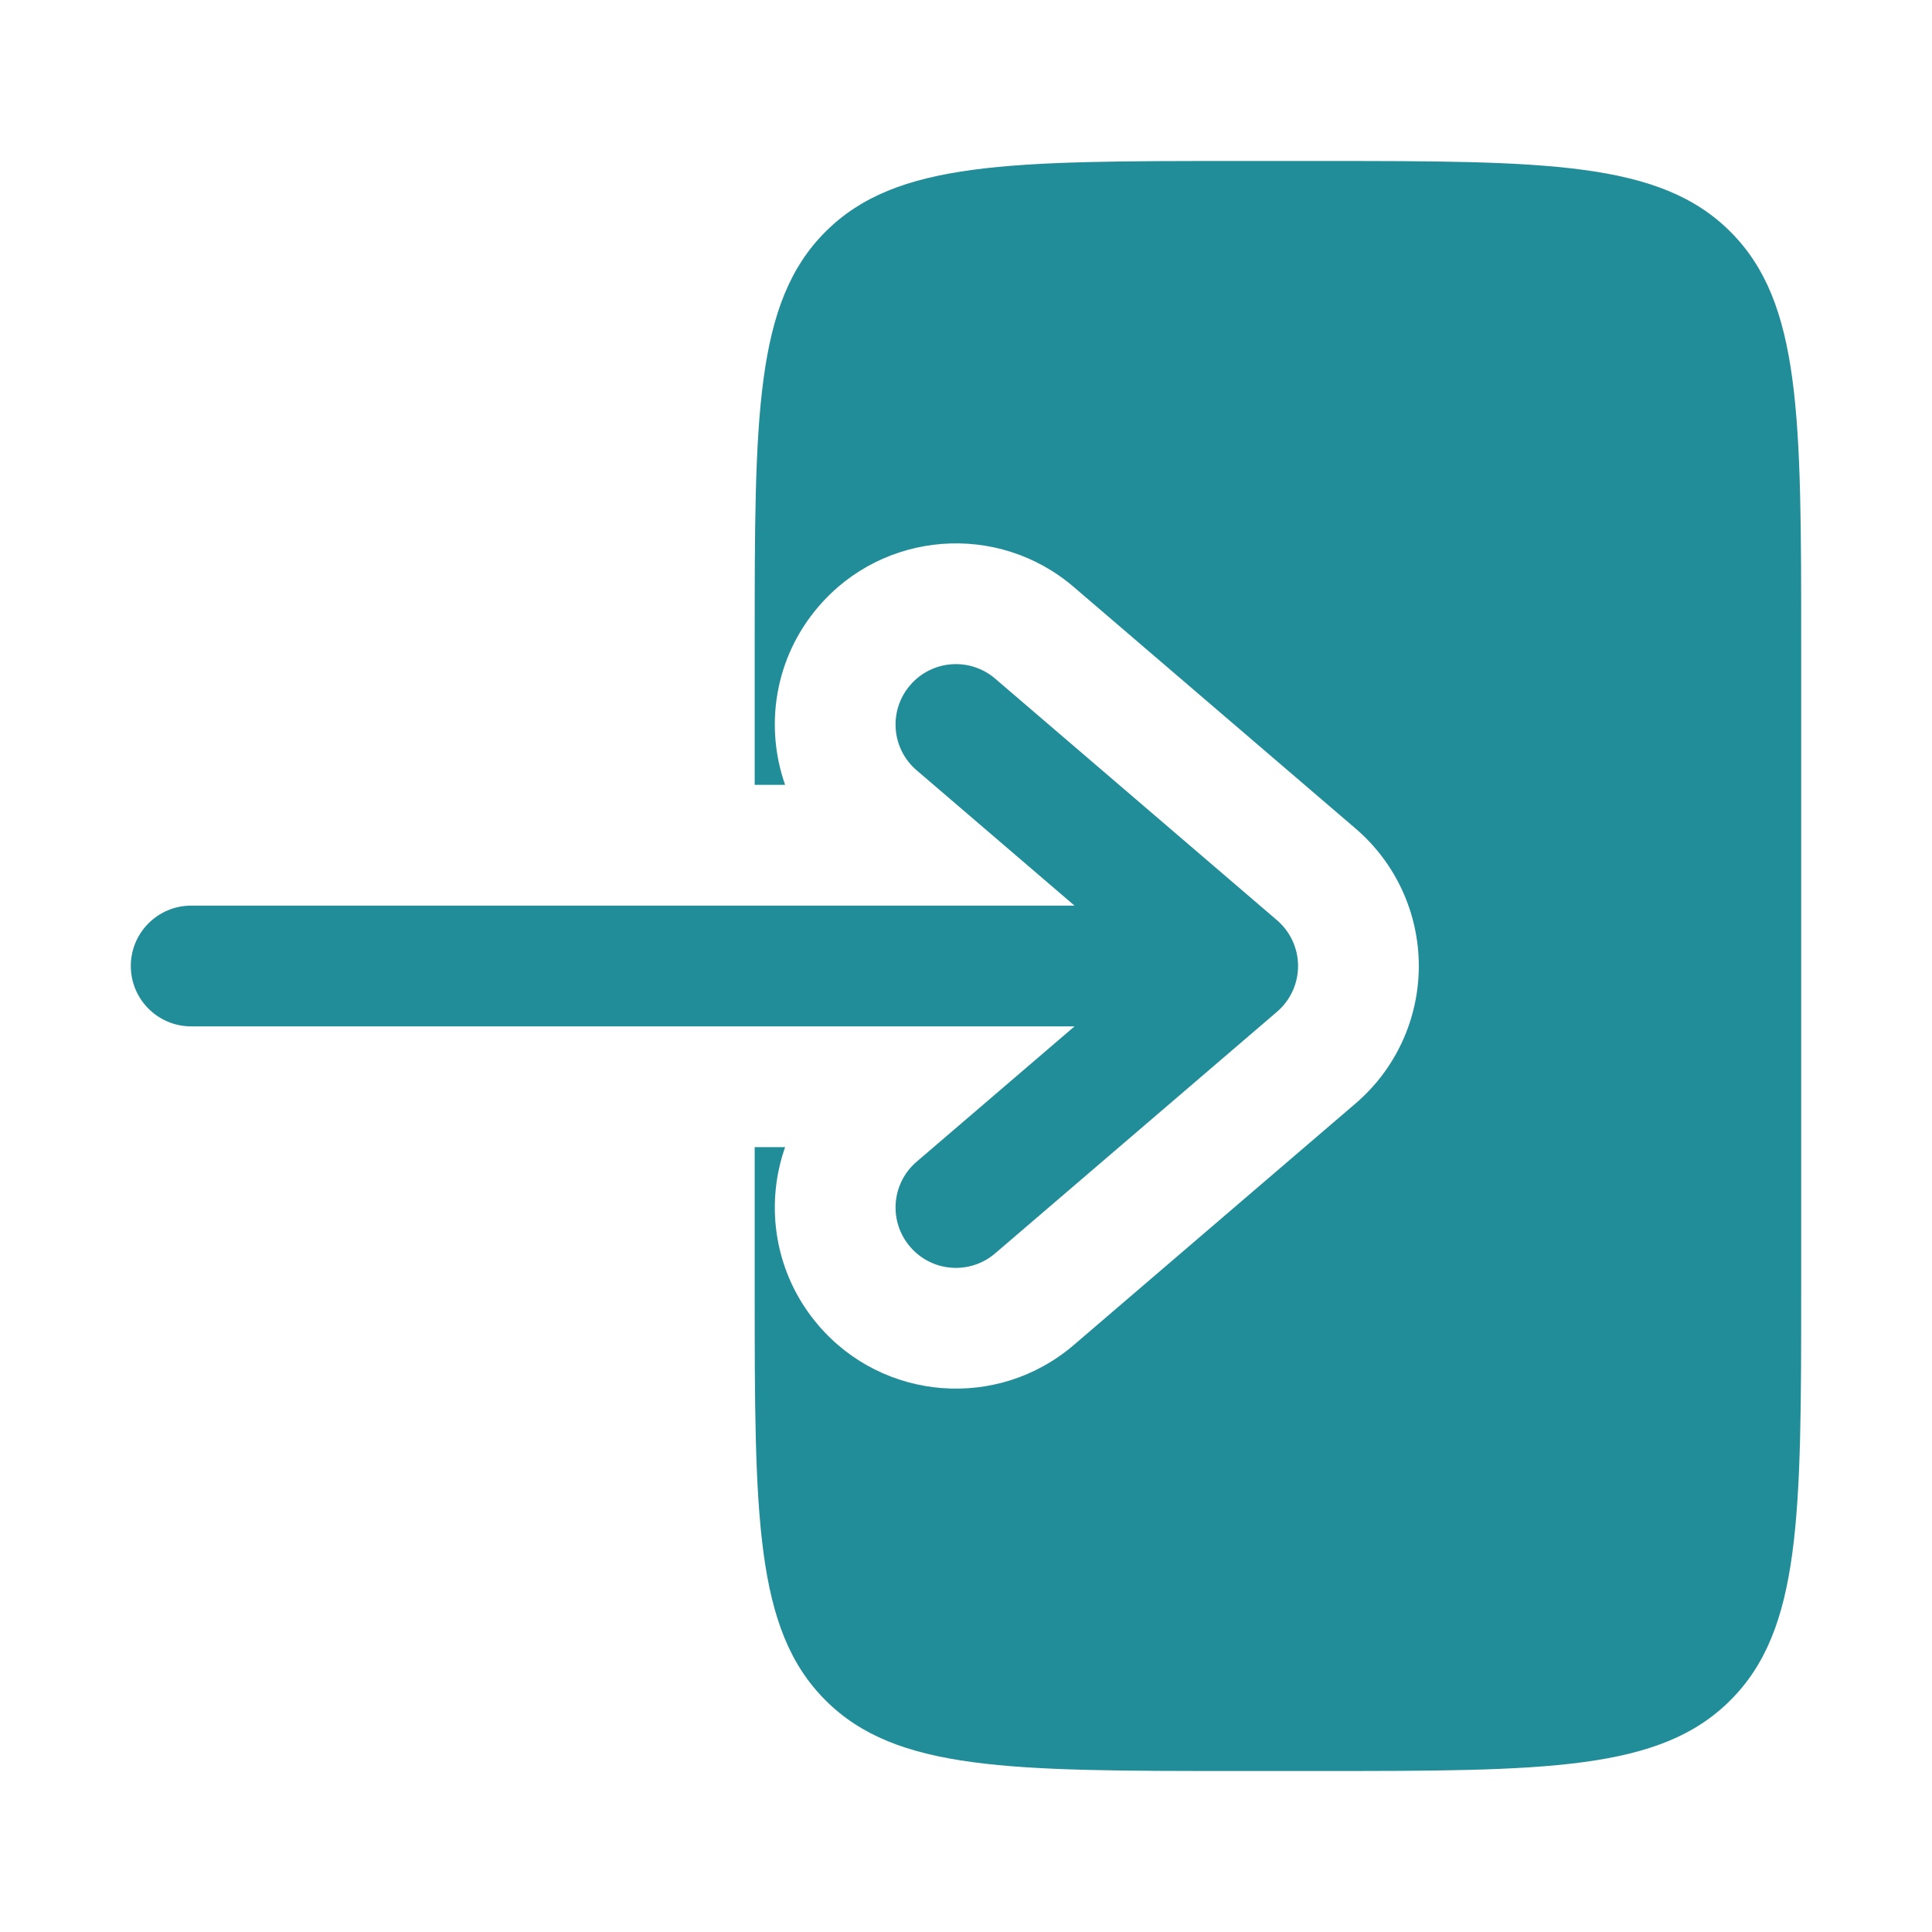
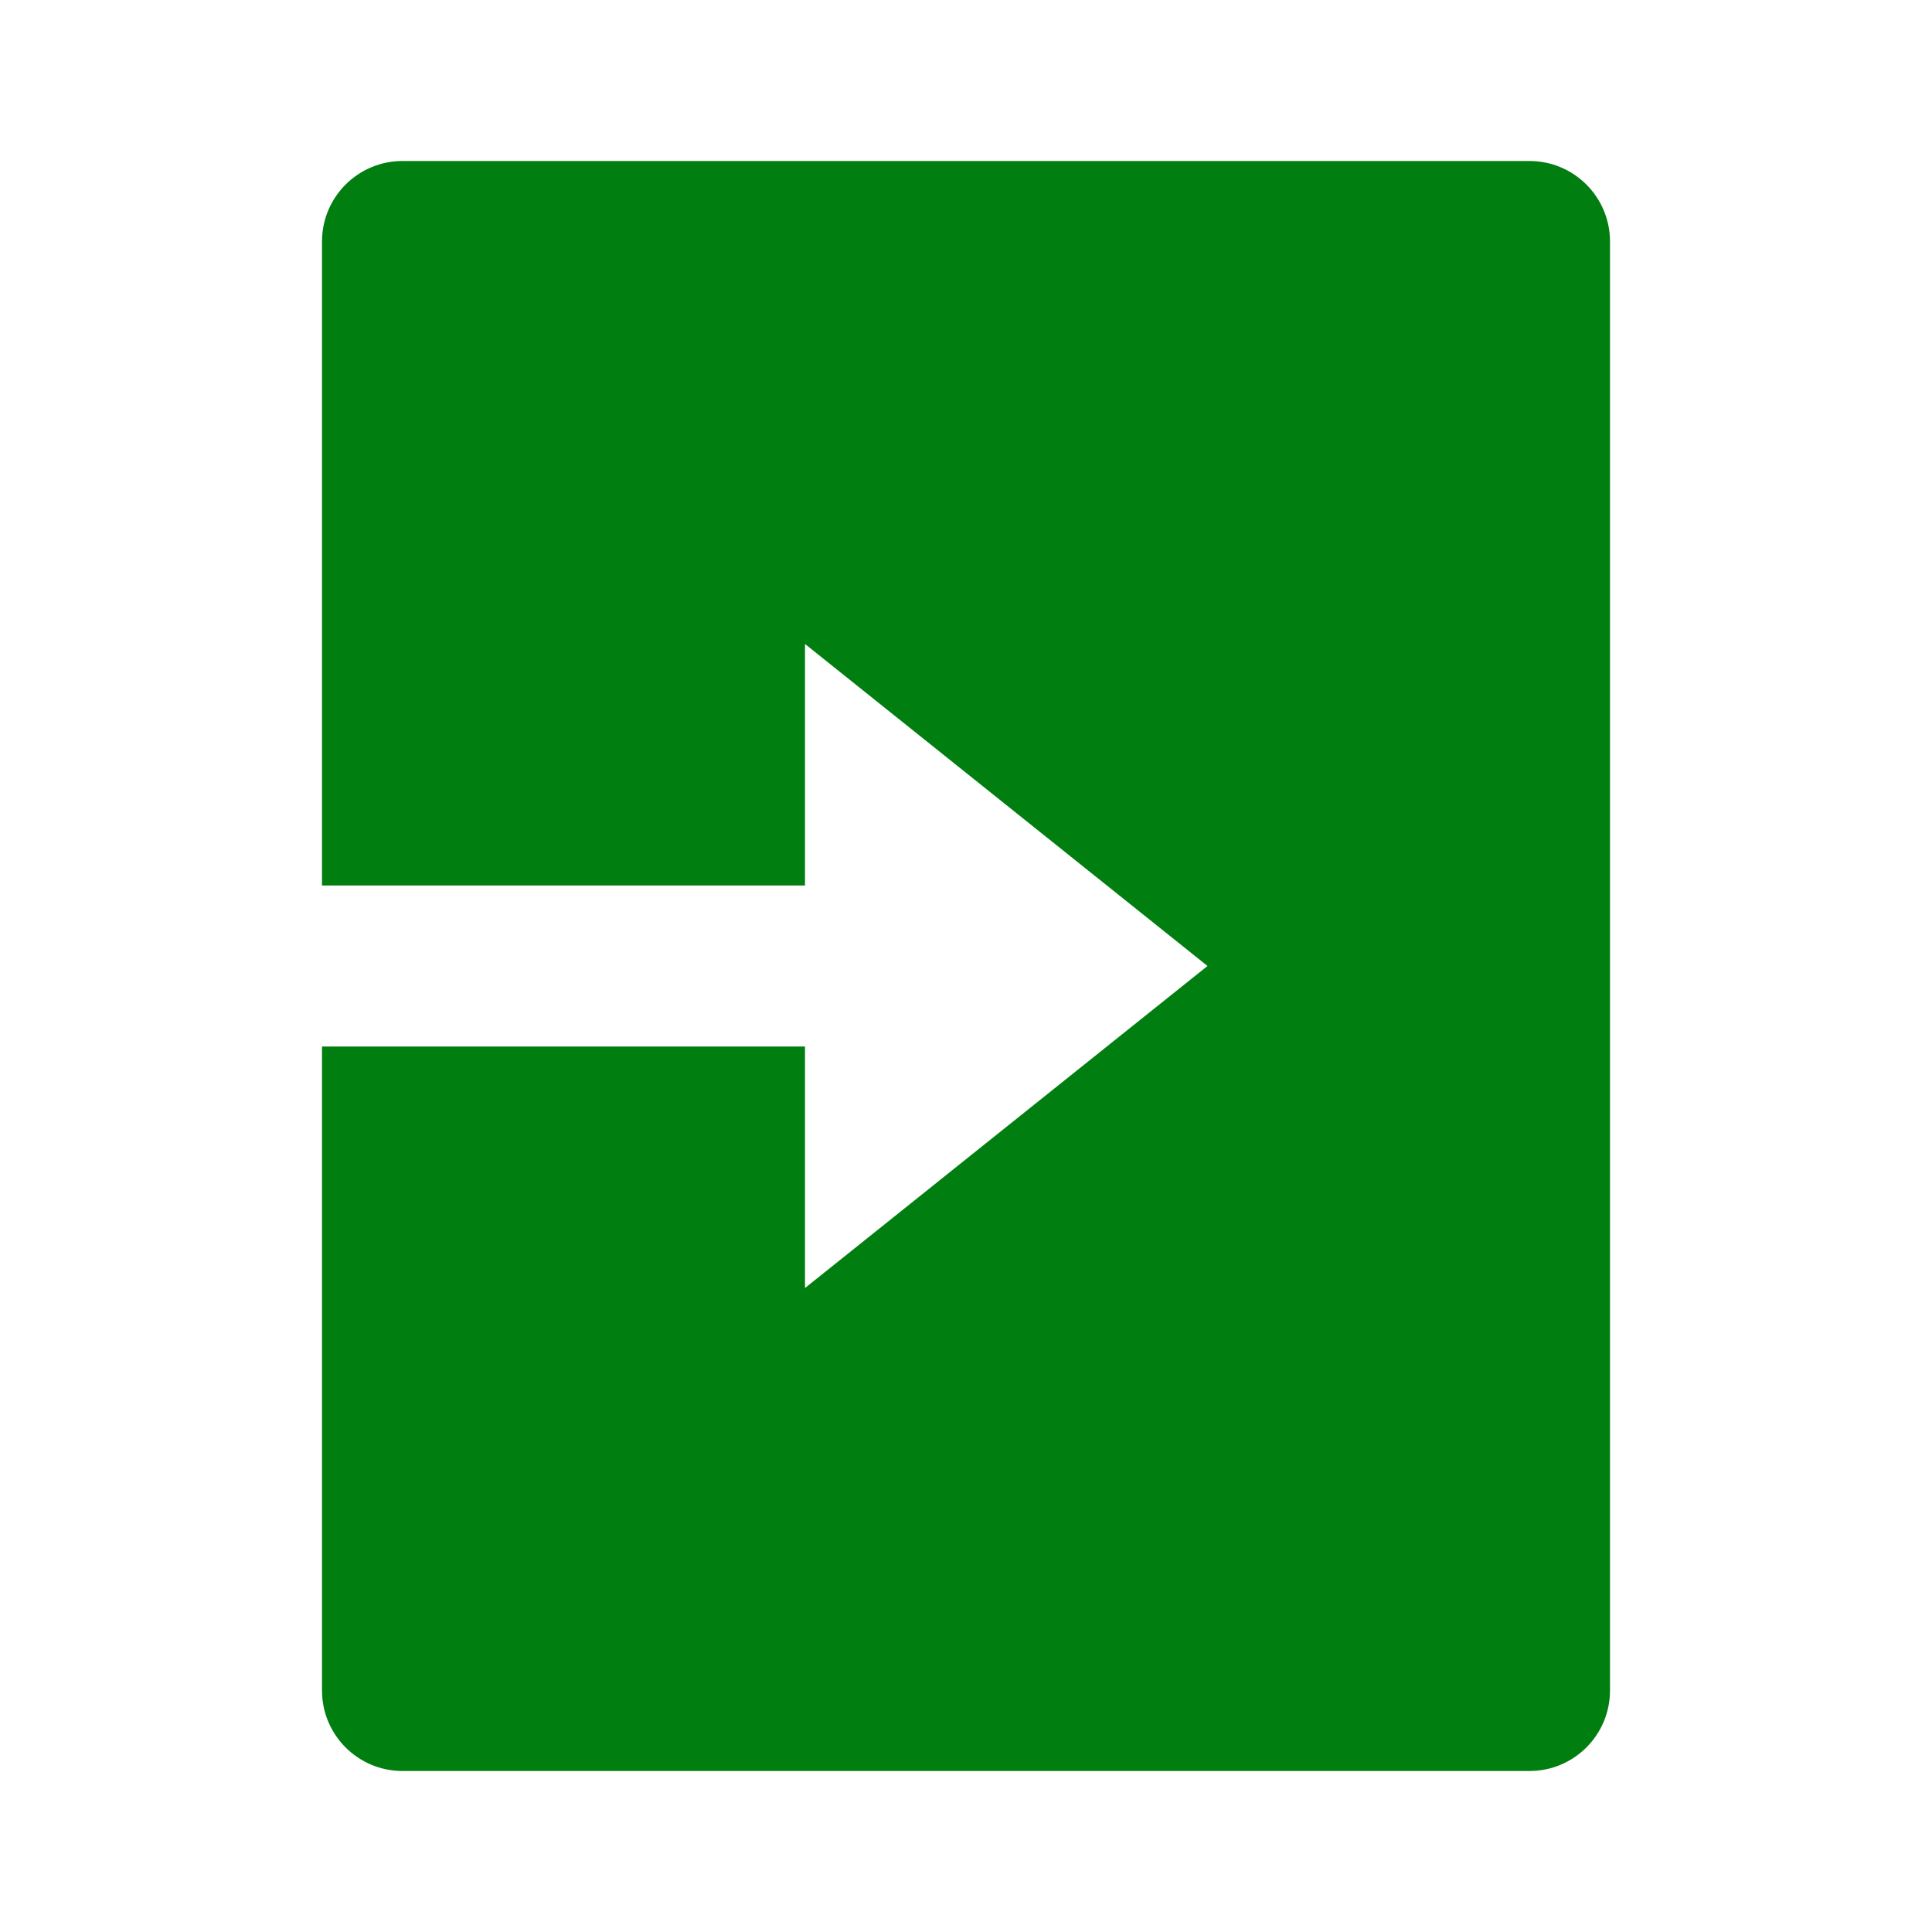
- <svg xmlns="http://www.w3.org/2000/svg" width="100px" height="100px" viewBox="0 0 24 24" fill="none">
+ <svg xmlns="http://www.w3.org/2000/svg" width="100px" height="100px" viewBox="0 0 24 24" fill="#007E10">
  <g id="SVGRepo_bgCarrier" stroke-width="0" />
  <g id="SVGRepo_tracerCarrier" stroke-linecap="round" stroke-linejoin="round" />
  <g id="SVGRepo_iconCarrier">
-     <path fill-rule="evenodd" clip-rule="evenodd" d="M1.625 12C1.625 12.414 1.961 12.75 2.375 12.75L13.348 12.75L11.387 14.431C11.072 14.7 11.036 15.174 11.306 15.488C11.575 15.803 12.049 15.839 12.363 15.569L15.863 12.569C16.029 12.427 16.125 12.219 16.125 12C16.125 11.781 16.029 11.573 15.863 11.431L12.363 8.431C12.049 8.161 11.575 8.197 11.306 8.512C11.036 8.826 11.072 9.3 11.387 9.569L13.348 11.25L2.375 11.25C1.961 11.25 1.625 11.586 1.625 12Z" fill="#218D99" />
-     <path d="M9.375 9.75L9.753 9.75C9.495 9.016 9.624 8.169 10.167 7.536C10.975 6.592 12.396 6.483 13.339 7.292L16.839 10.292C17.338 10.719 17.625 11.343 17.625 12C17.625 12.657 17.338 13.281 16.839 13.708L13.339 16.708C12.396 17.517 10.975 17.408 10.167 16.464C9.624 15.831 9.495 14.984 9.753 14.25L9.375 14.25L9.375 16C9.375 18.828 9.375 20.243 10.254 21.121C11.132 22 12.547 22 15.375 22L16.375 22C19.203 22 20.618 22 21.496 21.121C22.375 20.243 22.375 18.828 22.375 16L22.375 8C22.375 5.172 22.375 3.757 21.496 2.879C20.618 2 19.203 2 16.375 2L15.375 2C12.547 2 11.132 2 10.254 2.879C9.375 3.757 9.375 5.172 9.375 8L9.375 9.75Z" fill="#218D99" />
+     <g>
+       <path fill="none" d="M0 0h24v24H0z" />
+       <path d="M10 11H4V3a1 1 0 0 1 1-1h14a1 1 0 0 1 1 1v18a1 1 0 0 1-1 1H5a1 1 0 0 1-1-1v-8h6v3l5-4-5-4v3z" />
+     </g>
  </g>
</svg>
